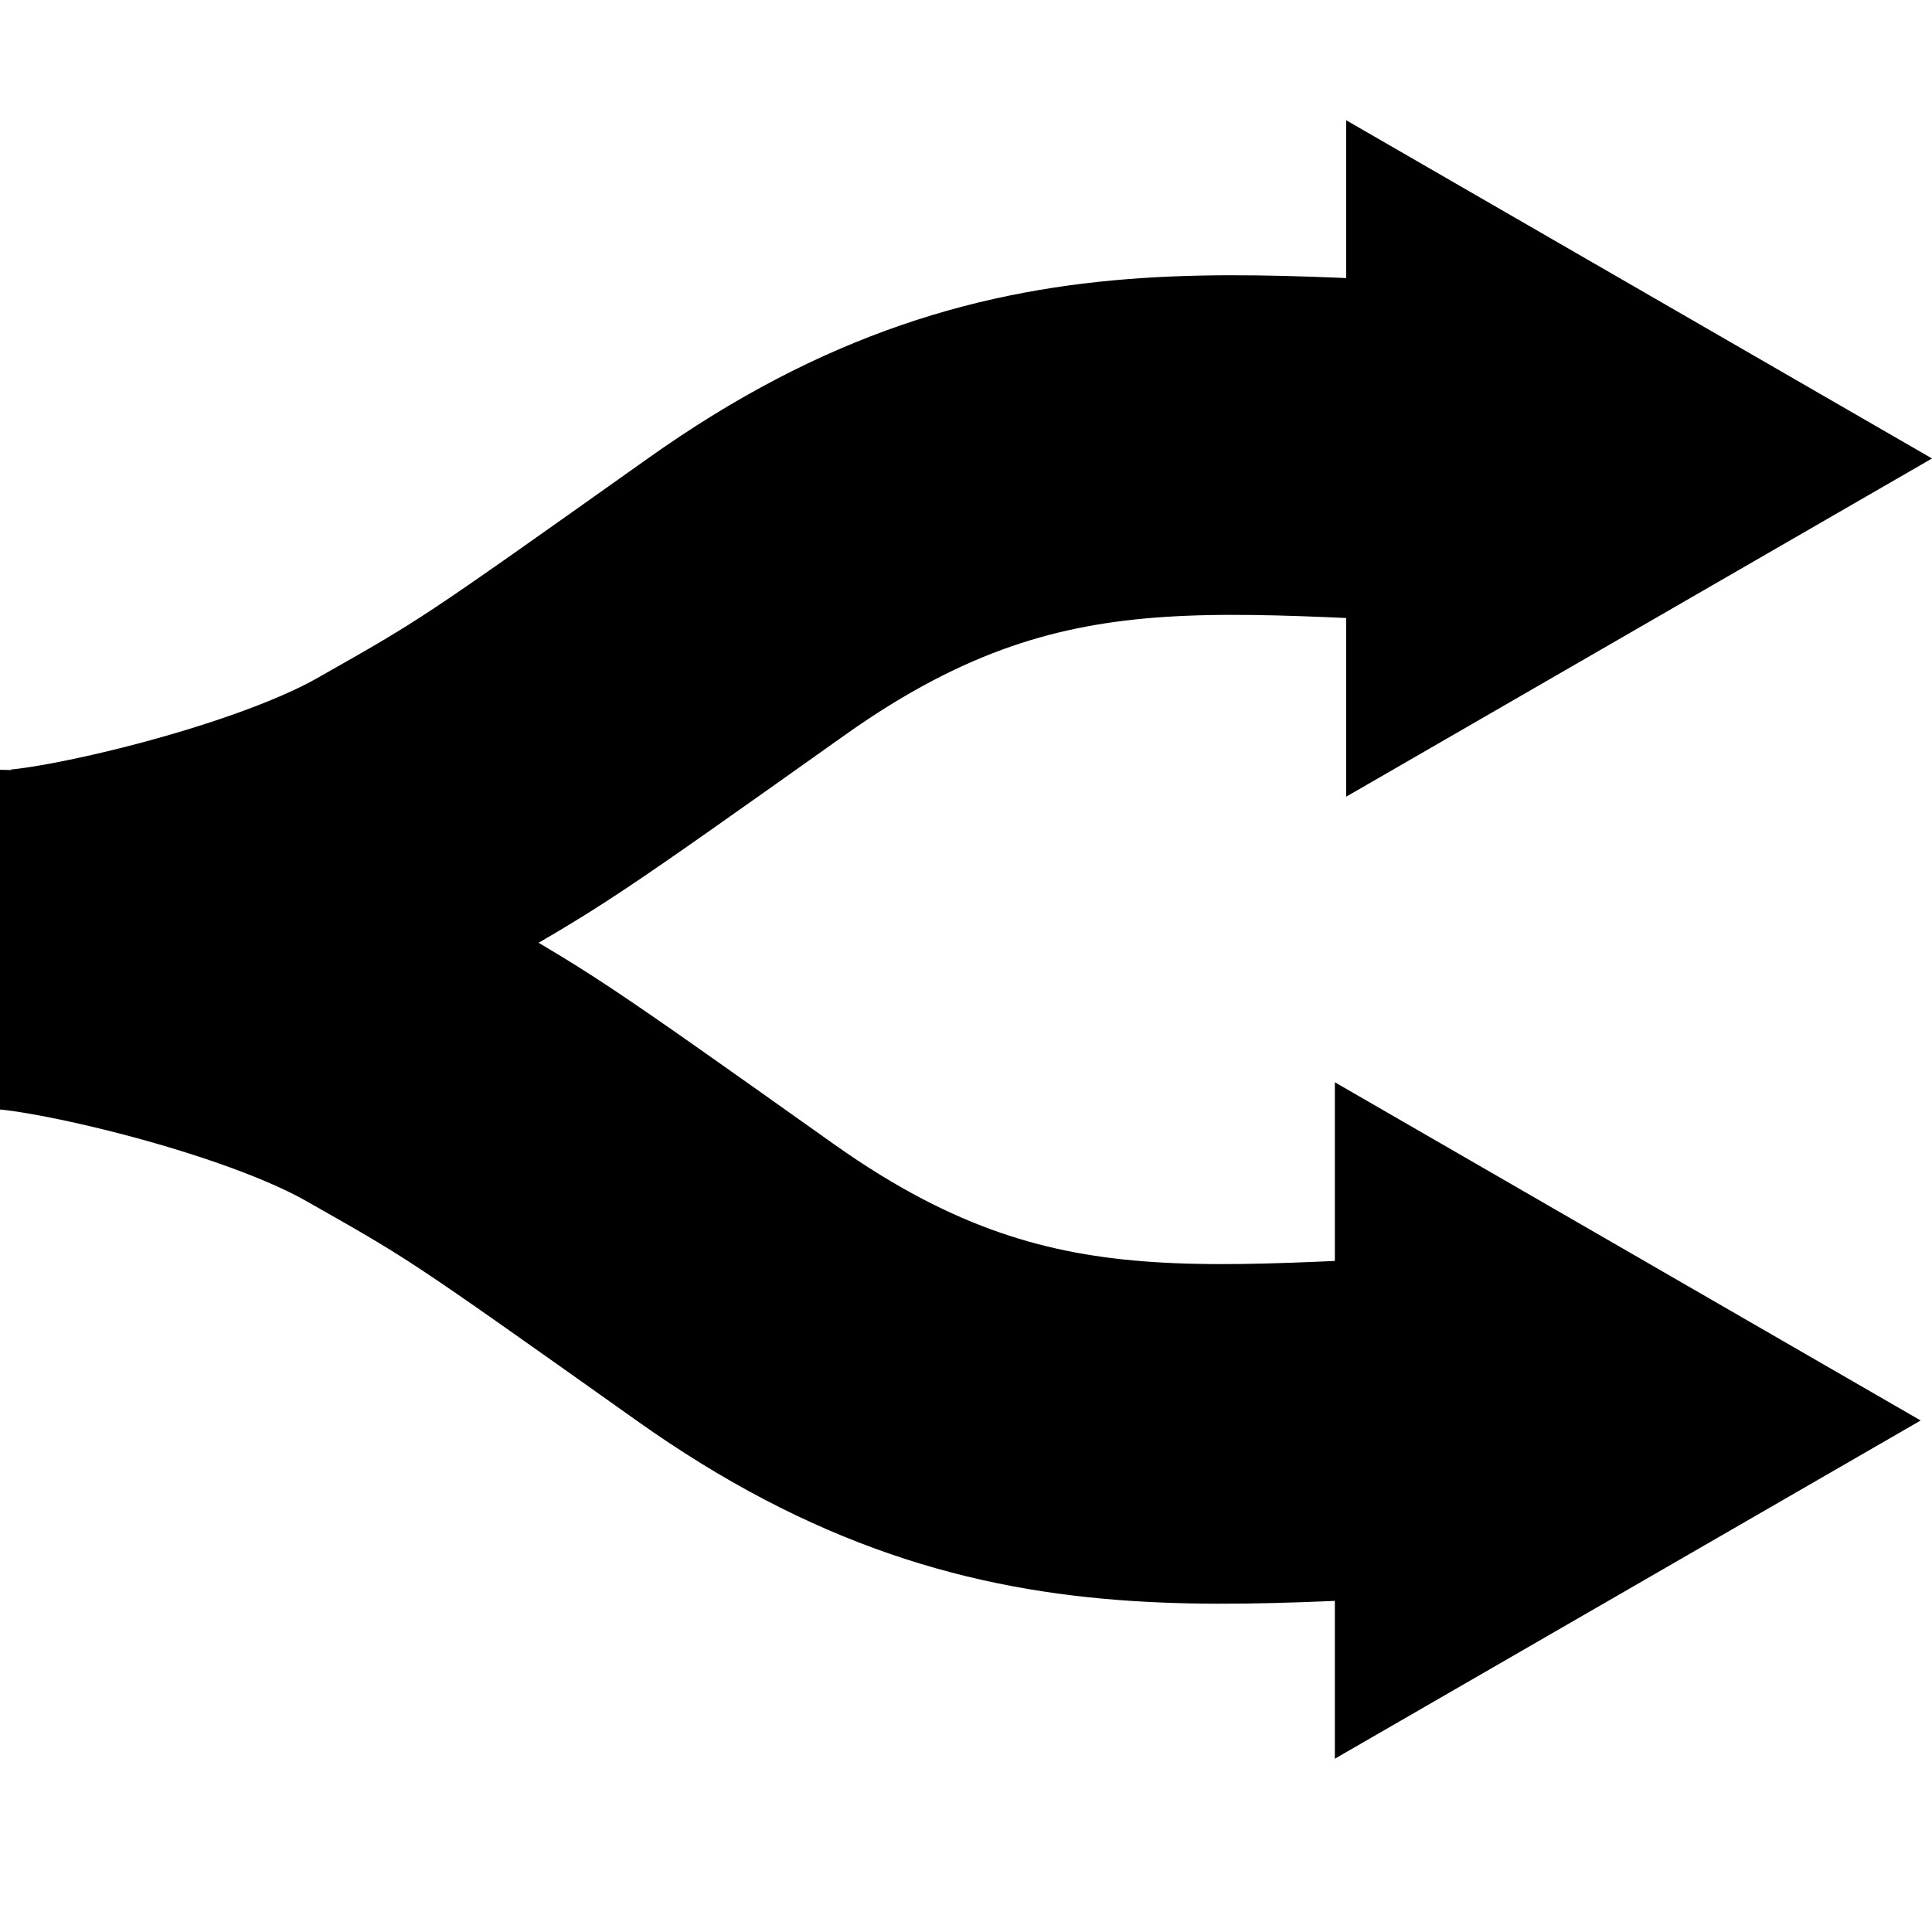
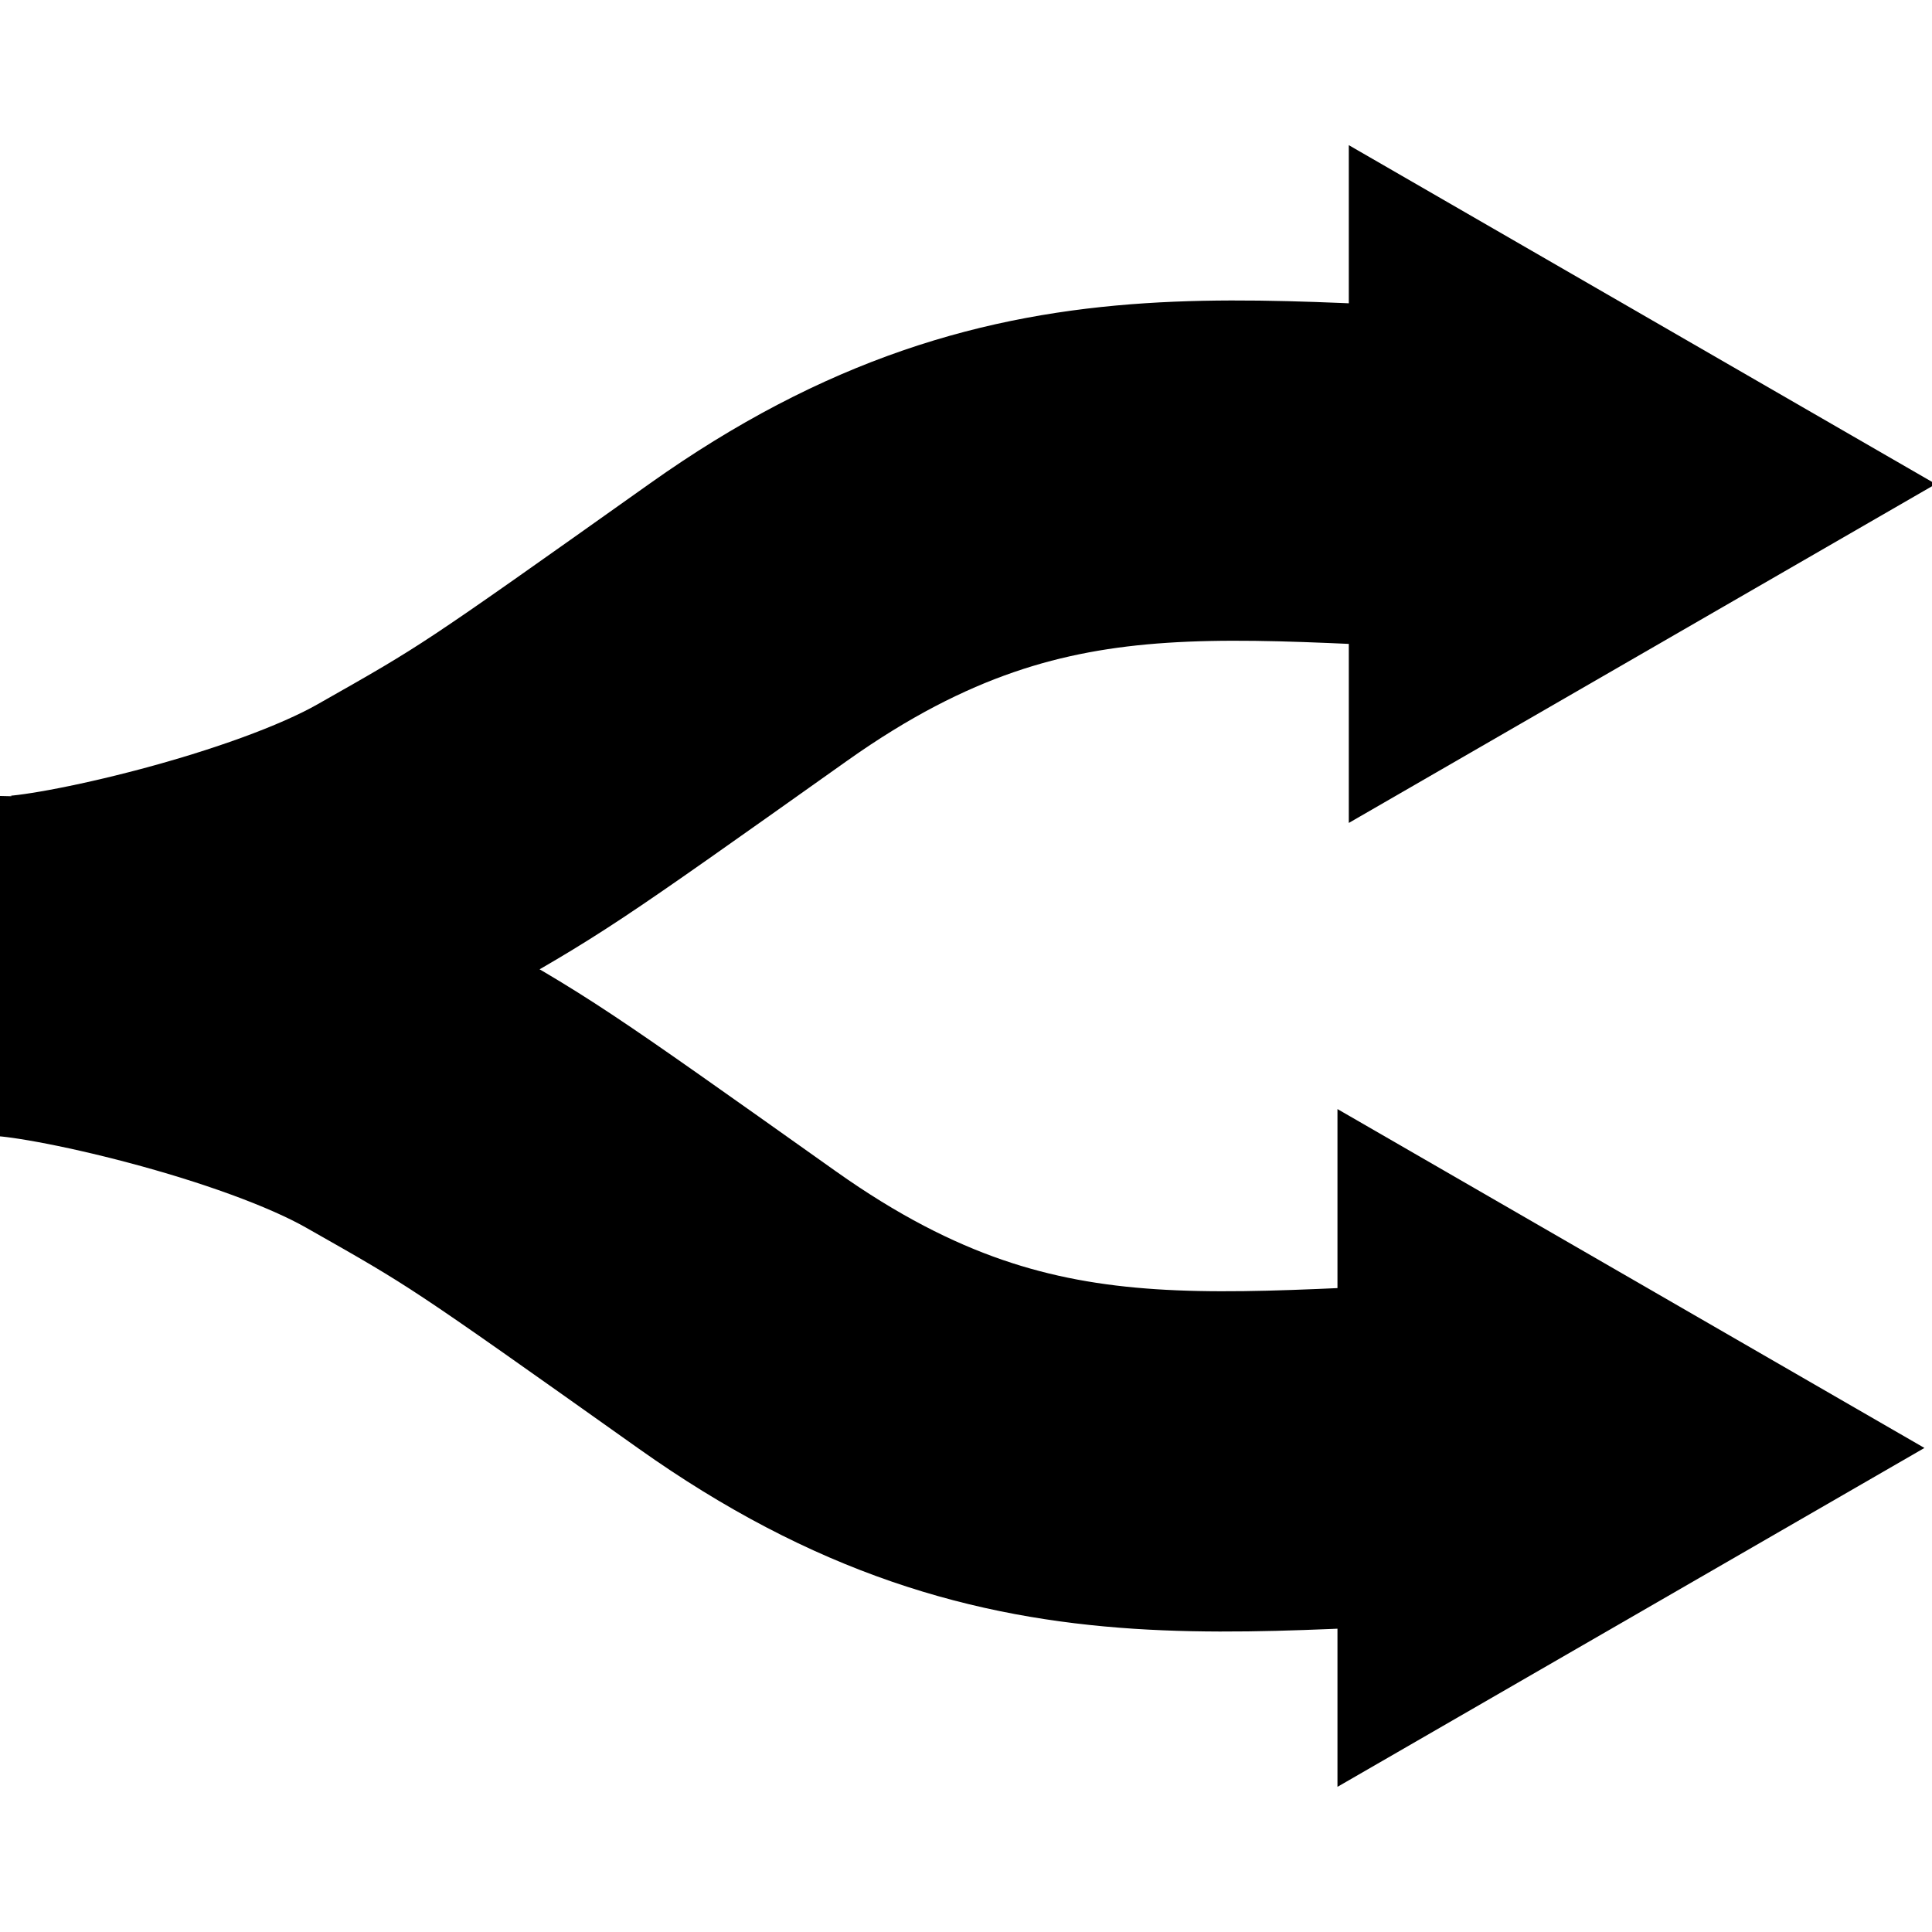
- <svg xmlns="http://www.w3.org/2000/svg" width="512" height="512" viewBox="0 0 512 512" fill="currentColor" stroke="currentColor">
-   <g>
-     <path d="M3 248.945C18 248.945 76 236 106 219C136 202 136 202 198 158C276.497 102.293 332 120.945 423 120.945" stroke-width="90" />
-     <path d="M511 121.5L357.25 210.268L357.25 32.732L511 121.5Z" />
-     <path d="M0 249C15 249 73 261.945 103 278.945C133 295.945 133 295.945 195 339.945C273.497 395.652 329 377 420 377" stroke-width="90" />
-     <path d="M508 376.445L354.25 287.678L354.25 465.213L508 376.445Z" />
-   </g>
+ <svg xmlns="http://www.w3.org/2000/svg" fill="currentColor" stroke="currentColor" viewBox="0 -6.528 511 511">
+   <path stroke-width="90" d="M3 248.945c15 0 73-12.945 103-29.945s30-17 92-61c78.497-55.707 134-37.055 225-37.055" />
+   <path d="m511 121.5-153.75 88.768V32.732z" />
+   <path stroke-width="90" d="M0 249c15 0 73 12.945 103 29.945s30 17 92 61C273.497 395.652 329 377 420 377" />
+   <path d="m508 376.445-153.75-88.767v177.535z" />
</svg>
